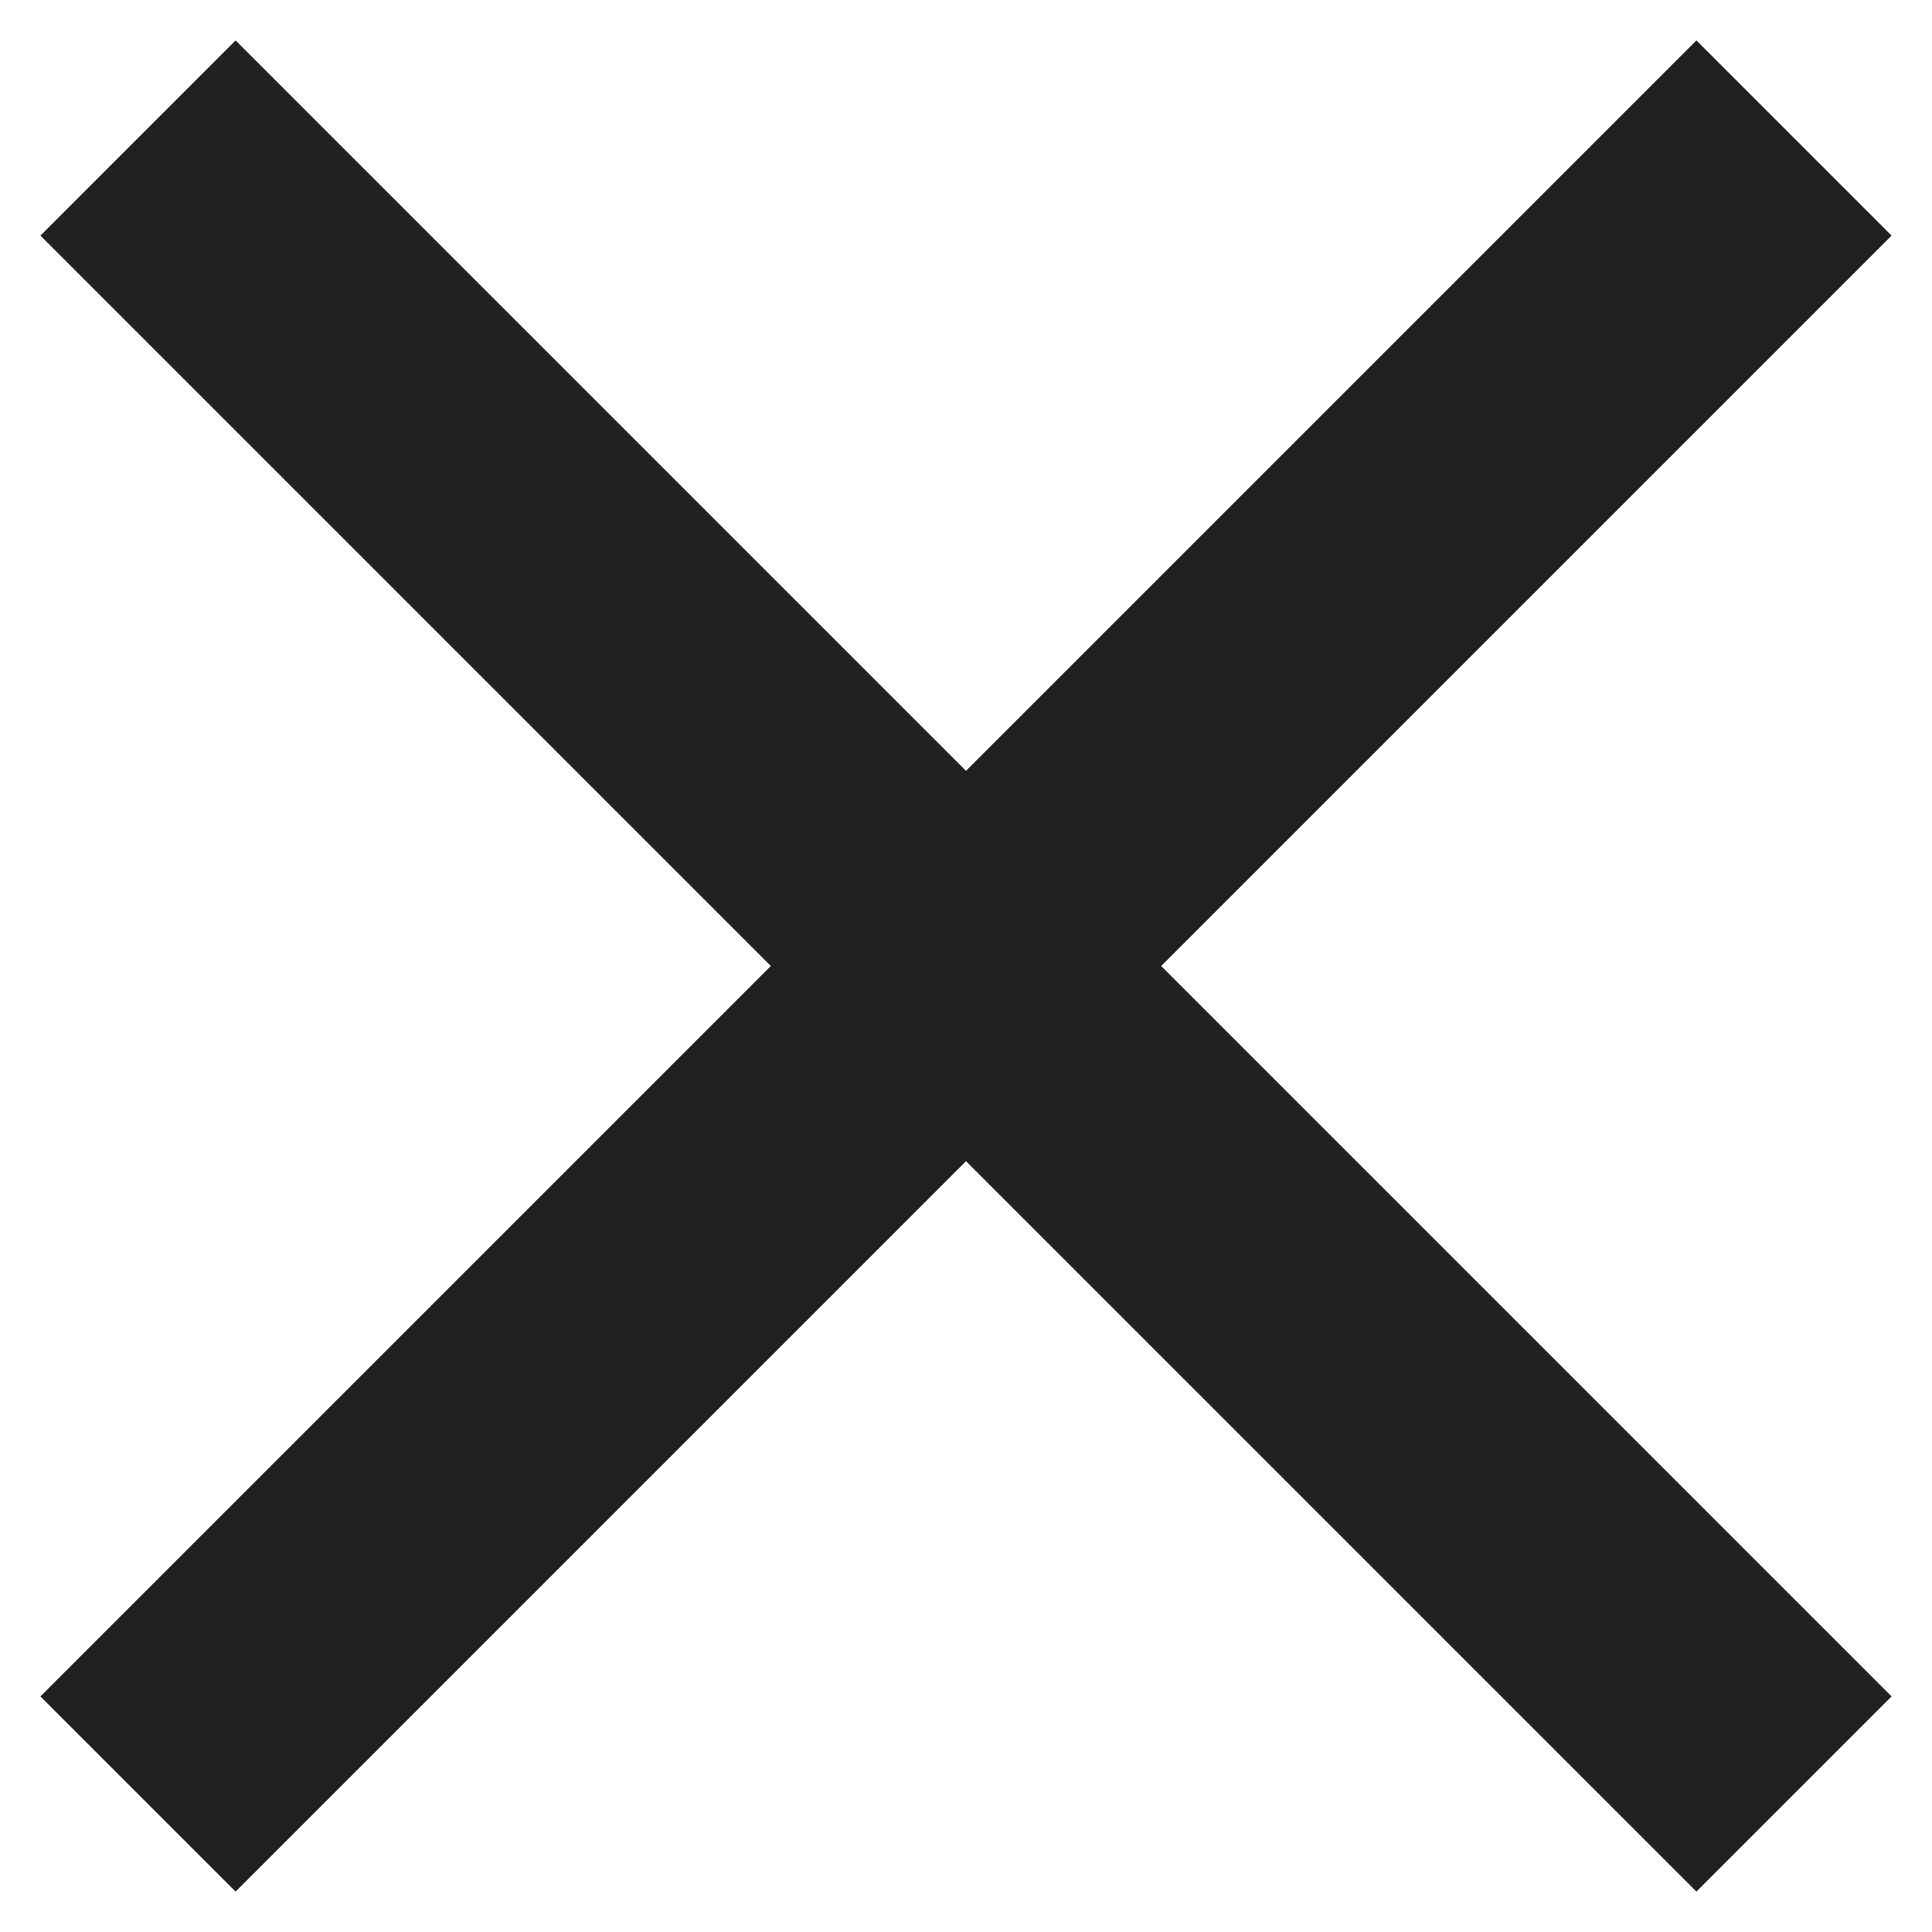
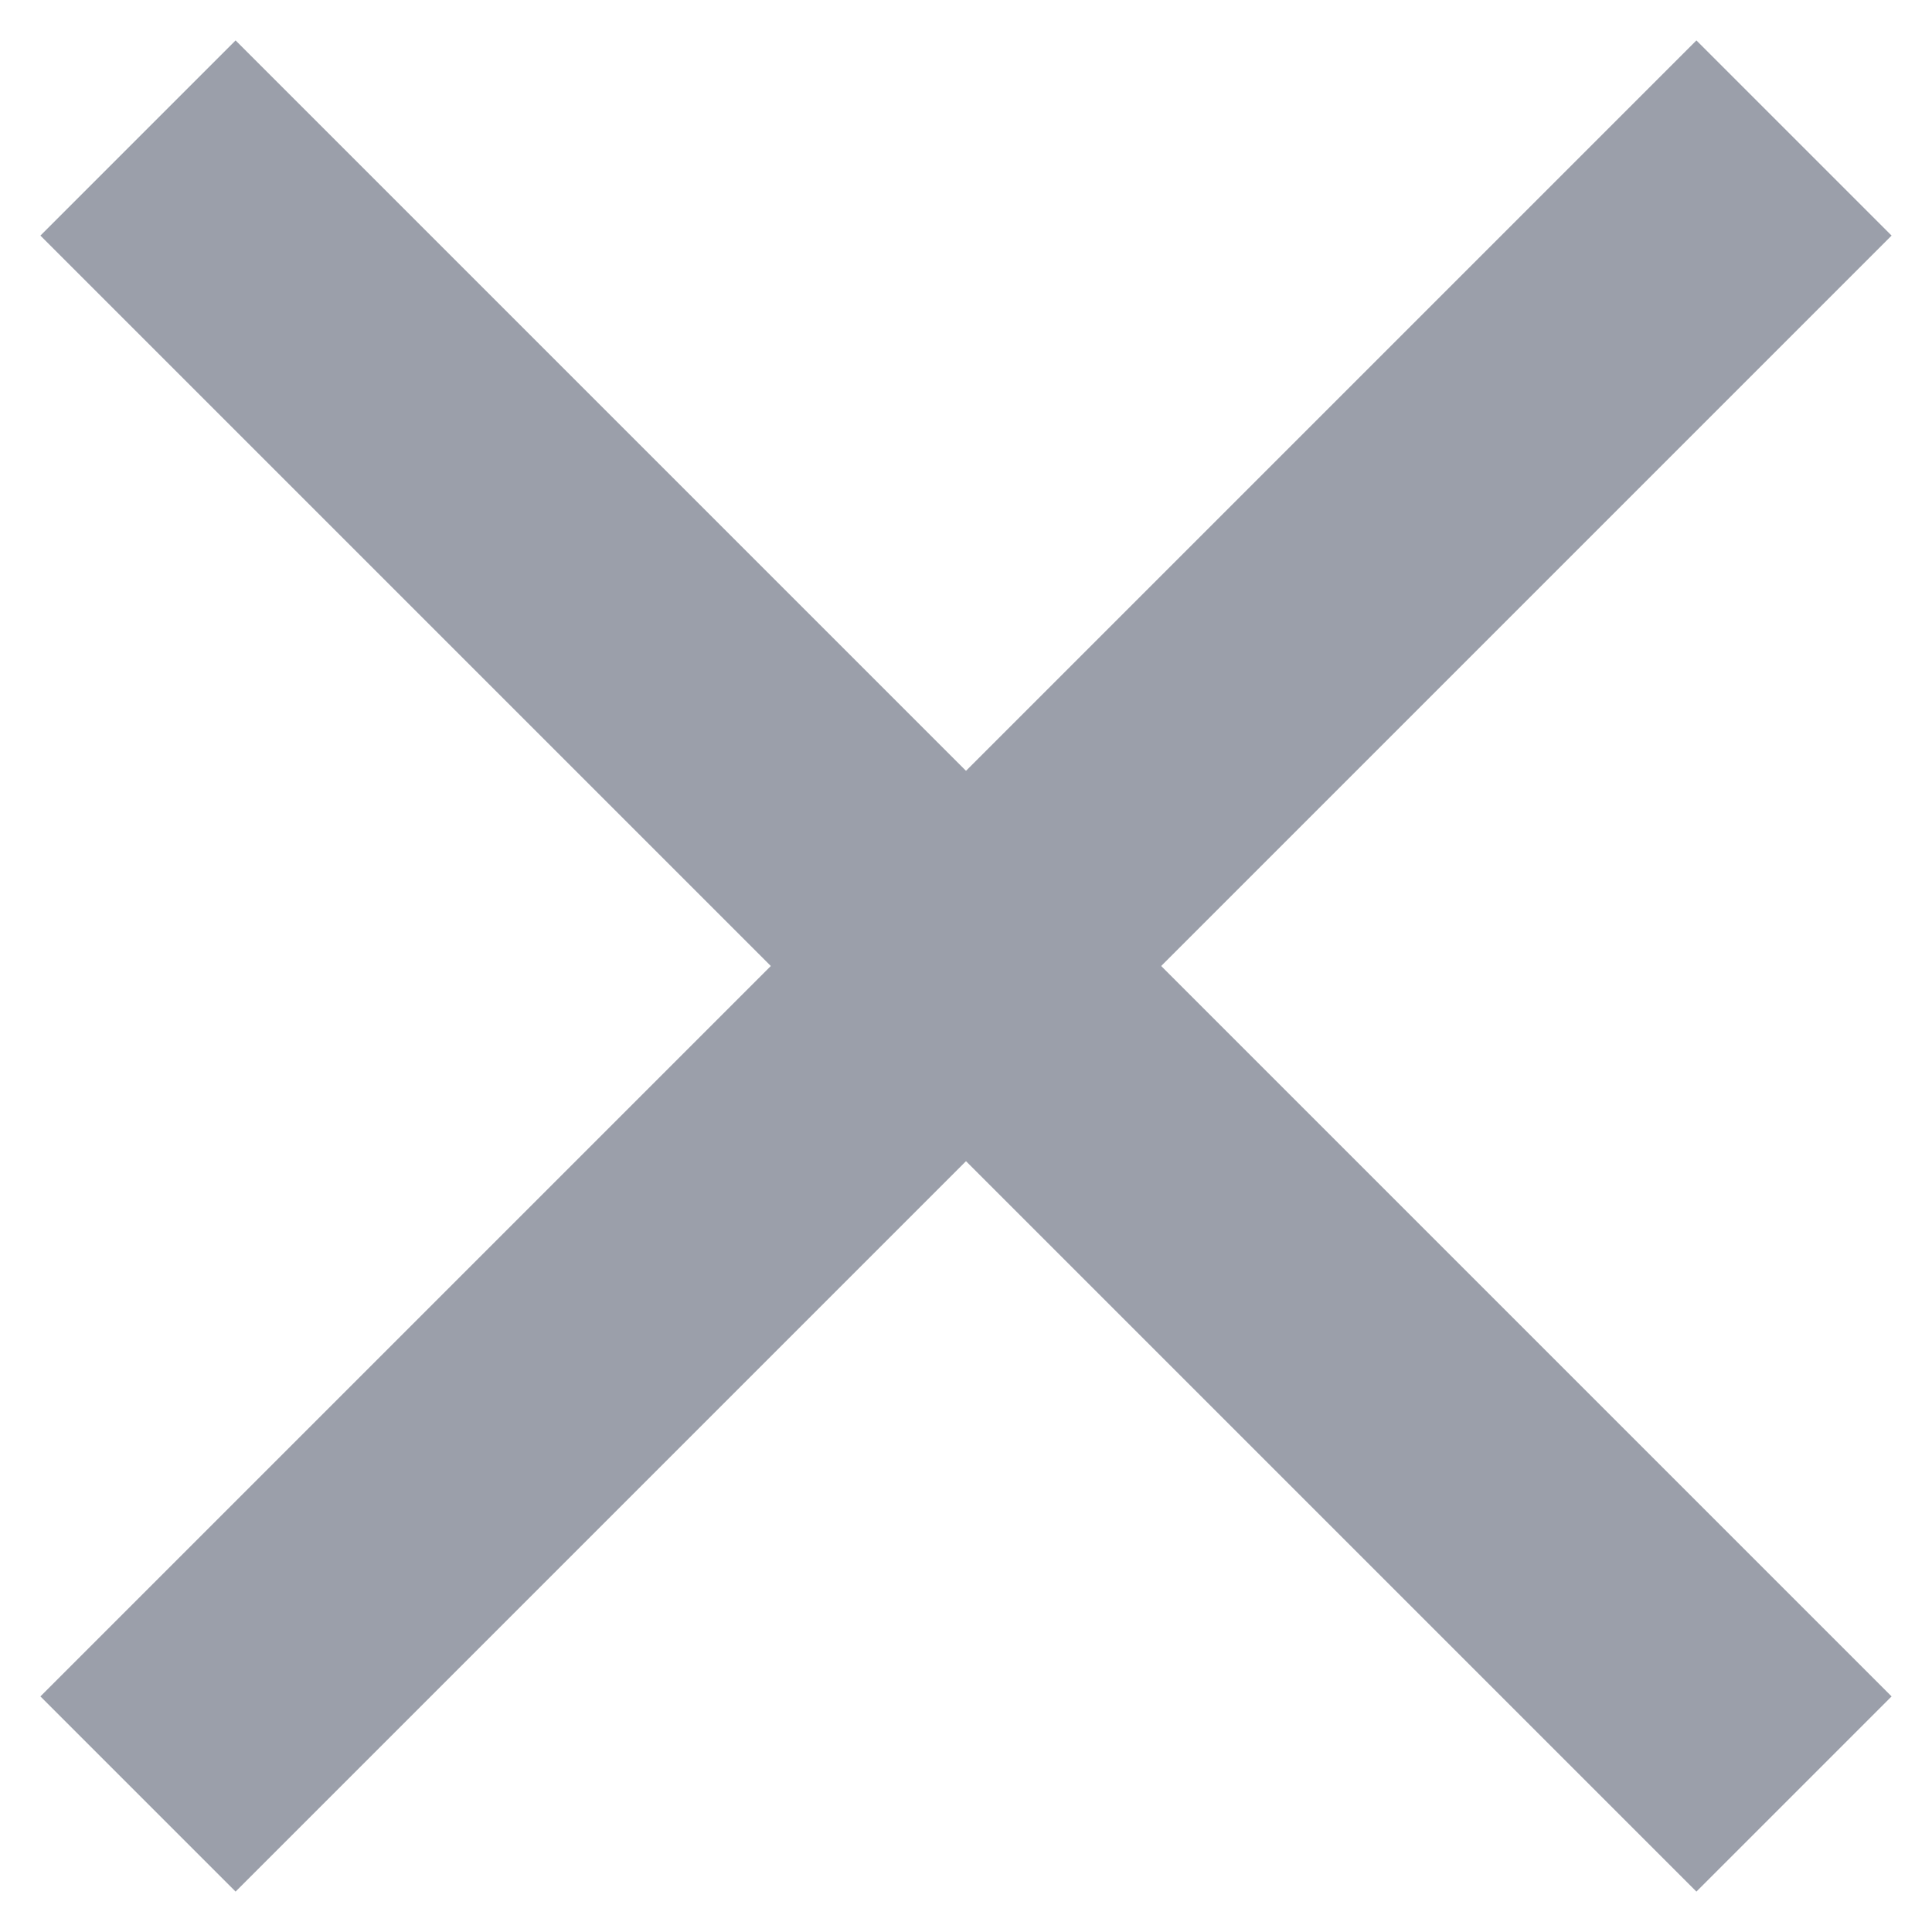
<svg xmlns="http://www.w3.org/2000/svg" width="14" height="14" viewBox="0 0 14 14" fill="none">
-   <path d="M1 1L13 13" stroke="#212121" stroke-width="2" />
-   <path d="M1 13L13 1" stroke="#212121" stroke-width="2" />
+   <path d="M1 1L13 13" stroke="#9b9faa" stroke-width="2" />
+   <path d="M1 13L13 1" stroke="#9b9faa" stroke-width="2" />
</svg>
